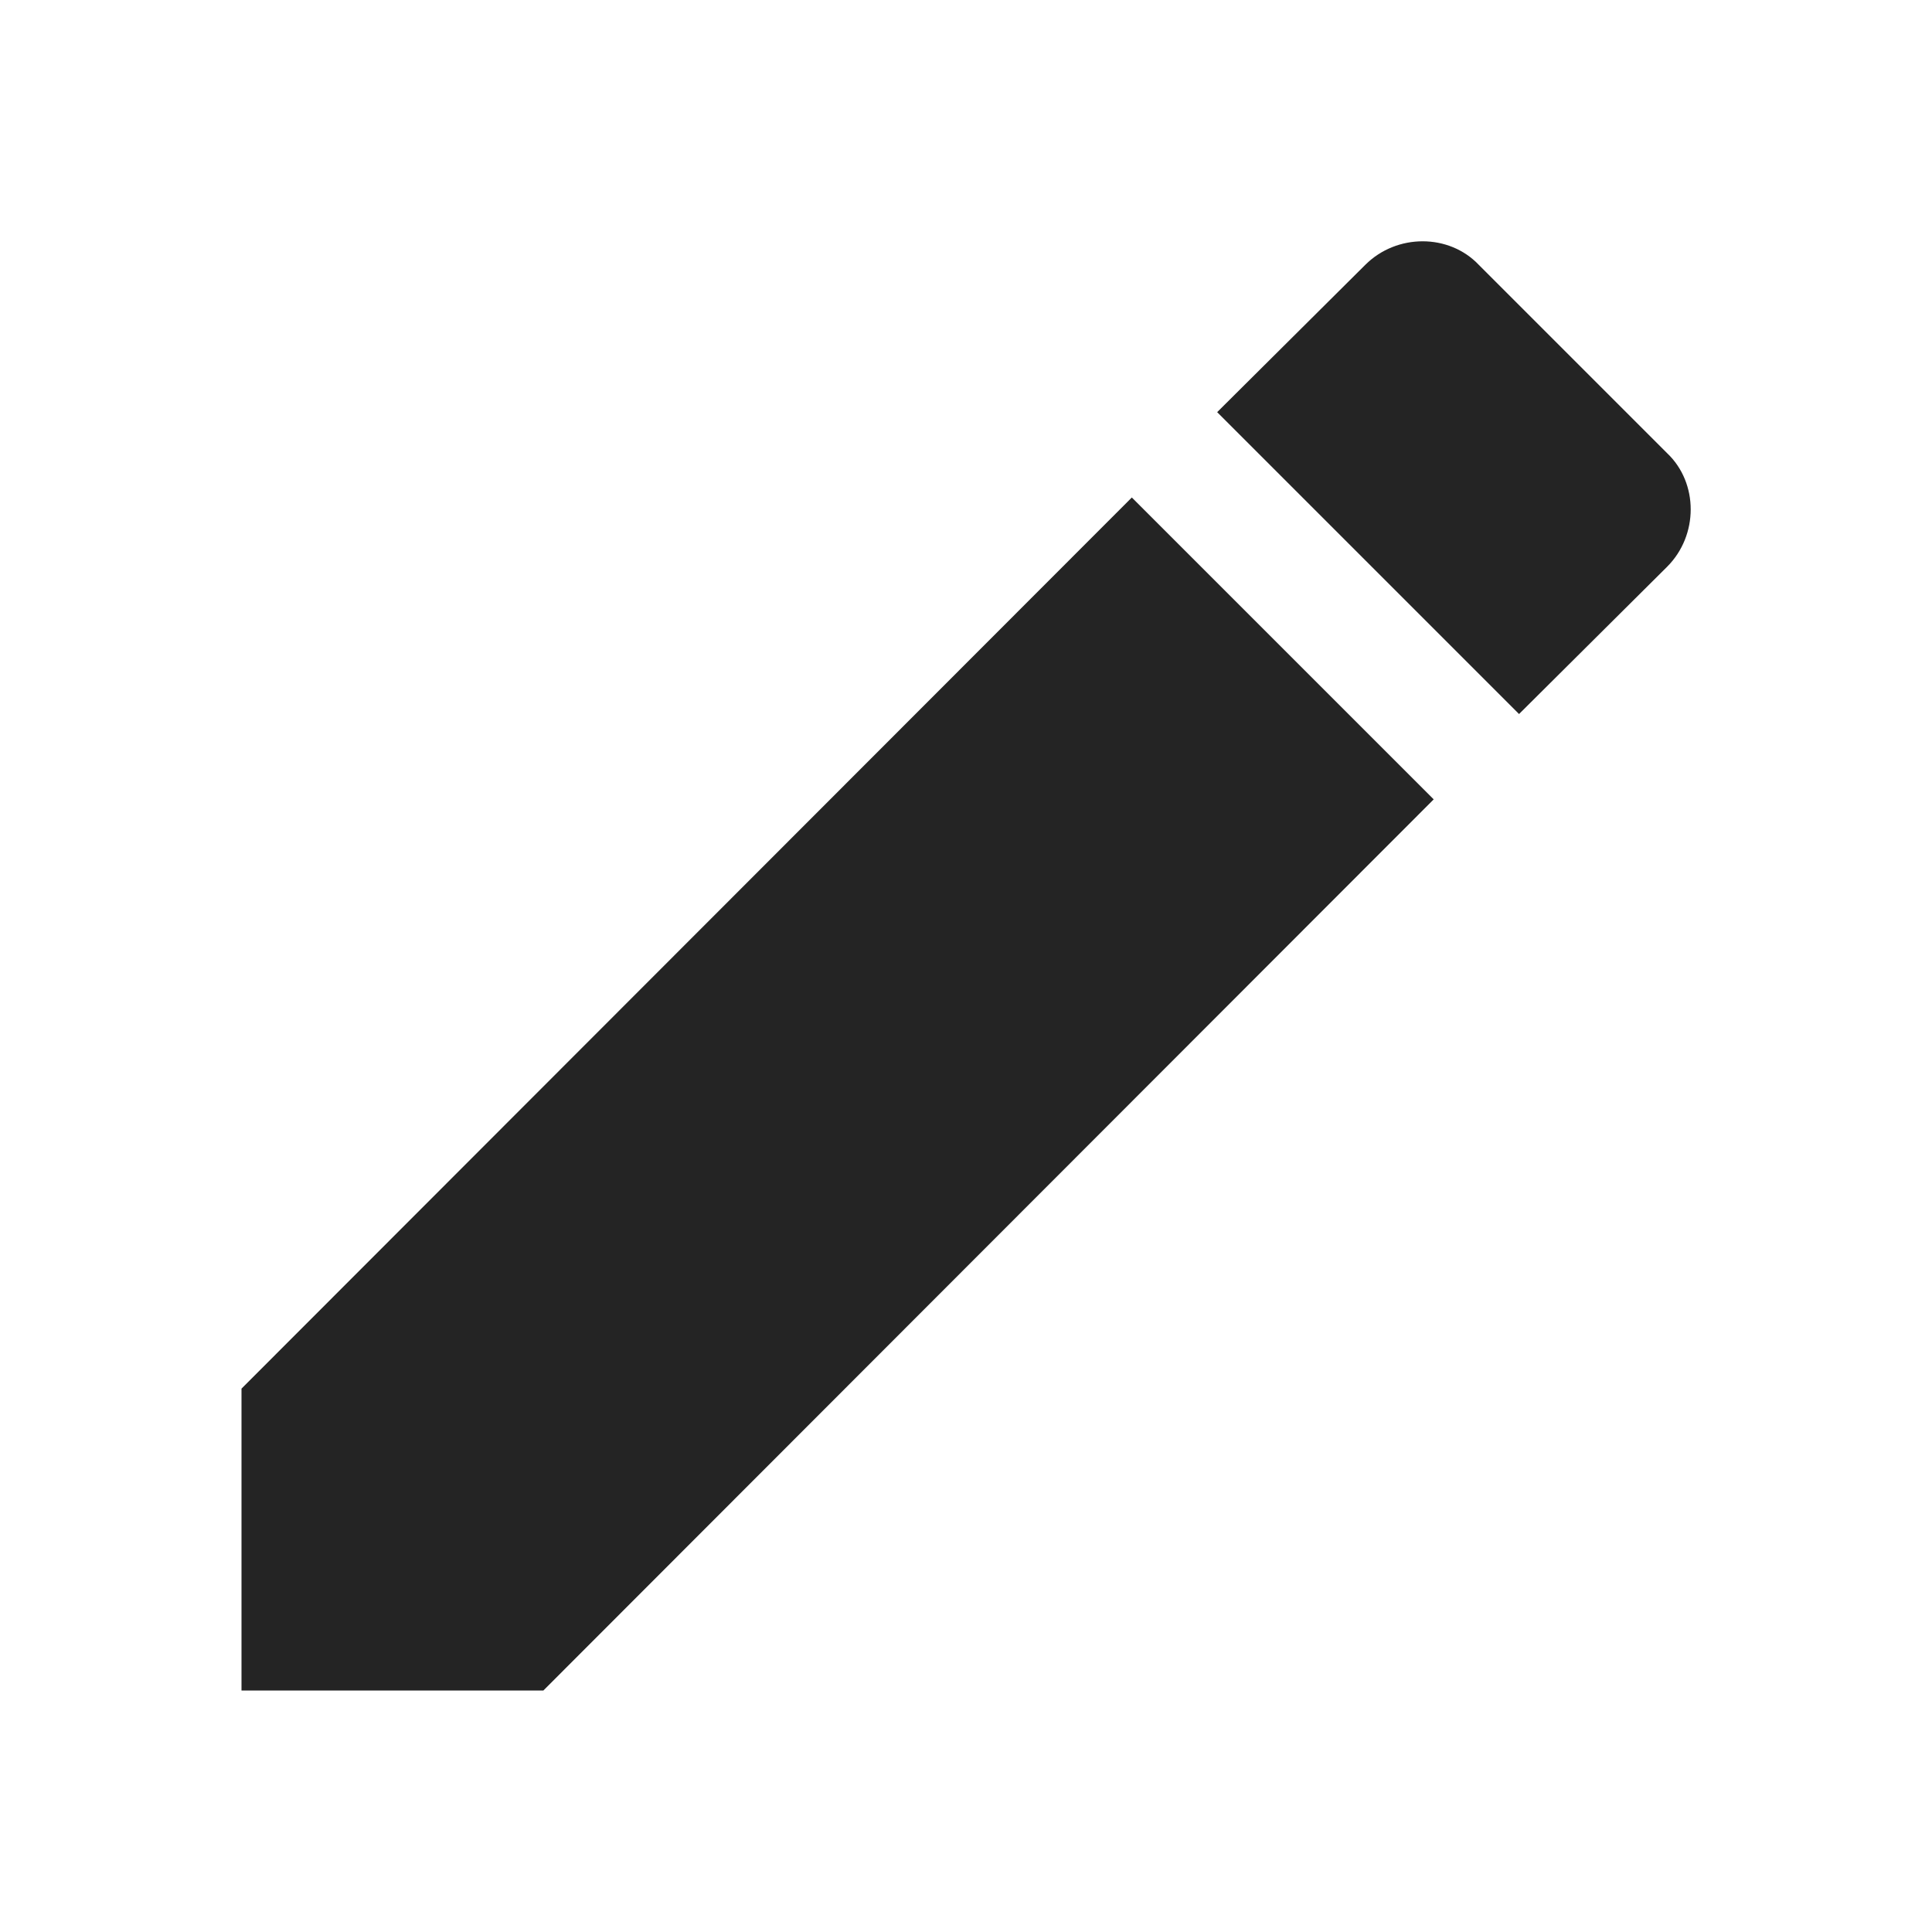
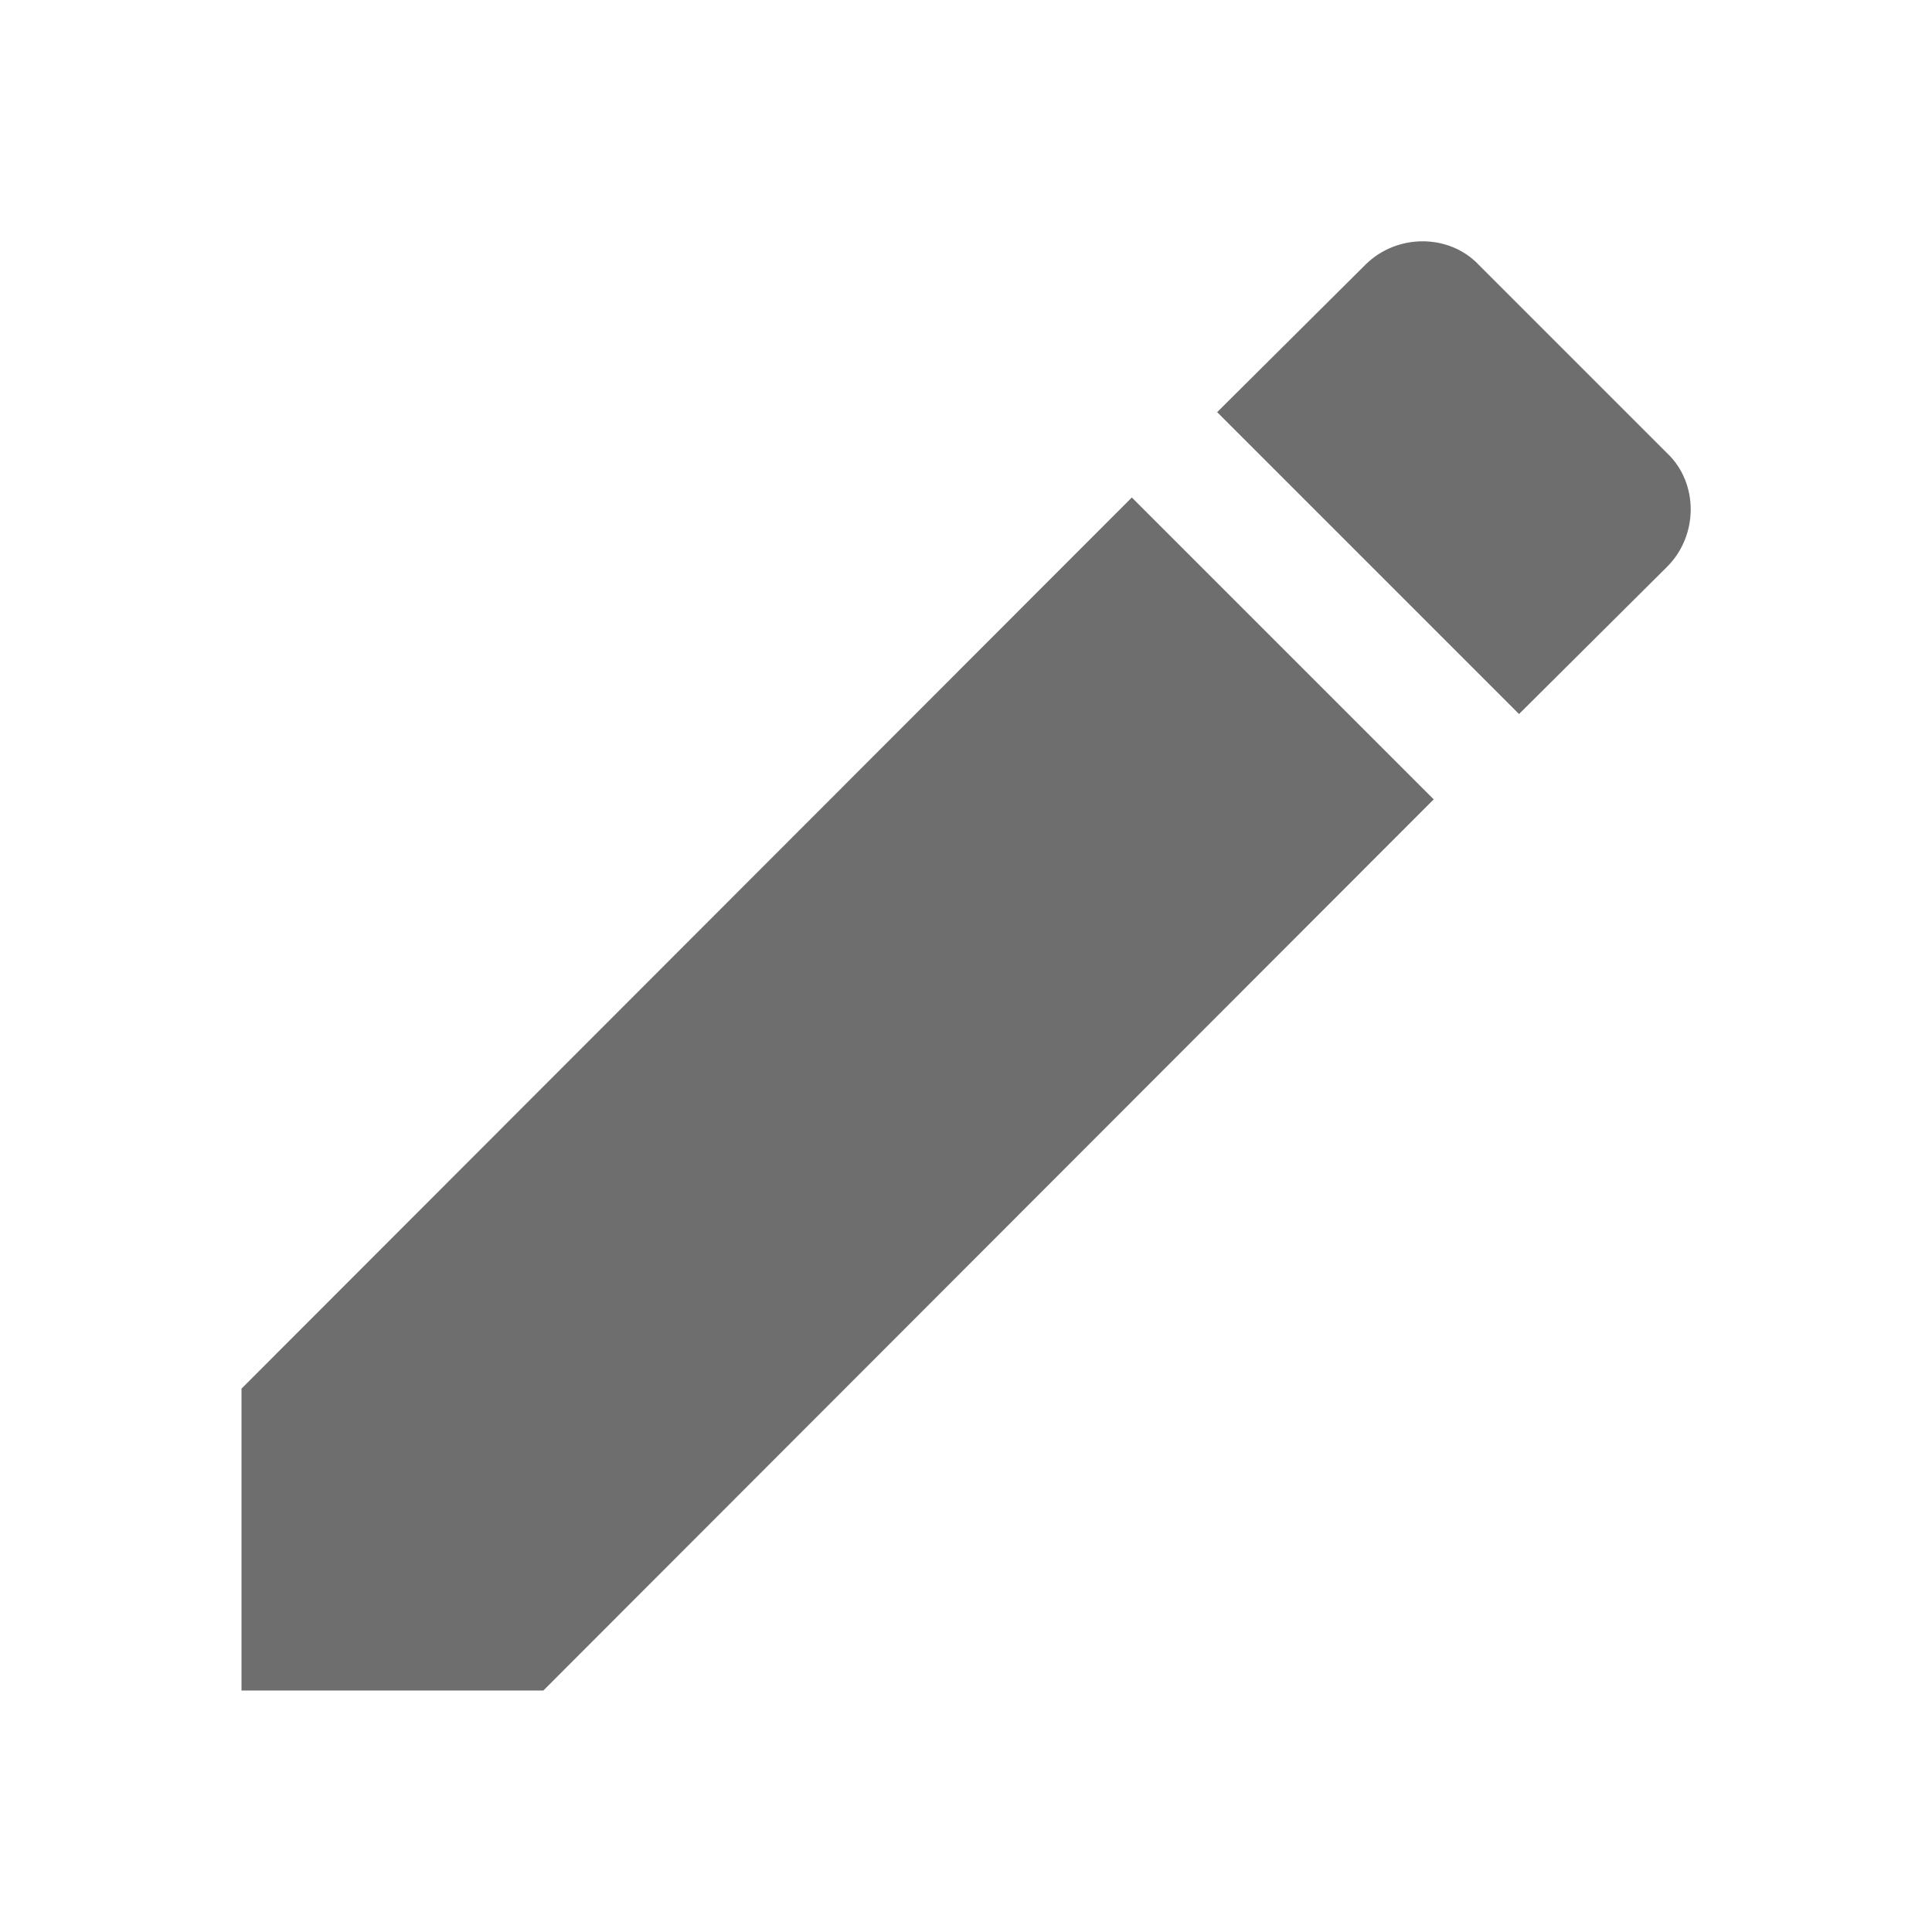
<svg xmlns="http://www.w3.org/2000/svg" viewBox="0 0 24 24">
-   <path d="M20.71,7.04C21.1,6.65 21.1,6 20.71,5.63L18.37,3.29C18,2.9 17.35,2.9 16.96,3.29L15.12,5.12L18.87,8.87M3,17.25V21H6.75L17.81,9.93L14.06,6.18L3,17.25Z" fill="#242424" />
+   <path d="M20.71,7.04C21.1,6.65 21.1,6 20.71,5.63L18.37,3.29C18,2.9 17.35,2.9 16.96,3.29L15.12,5.12L18.87,8.87M3,17.25V21H6.75L17.81,9.93L14.06,6.18L3,17.25Z" fill="#6e6e6e" />
</svg>
